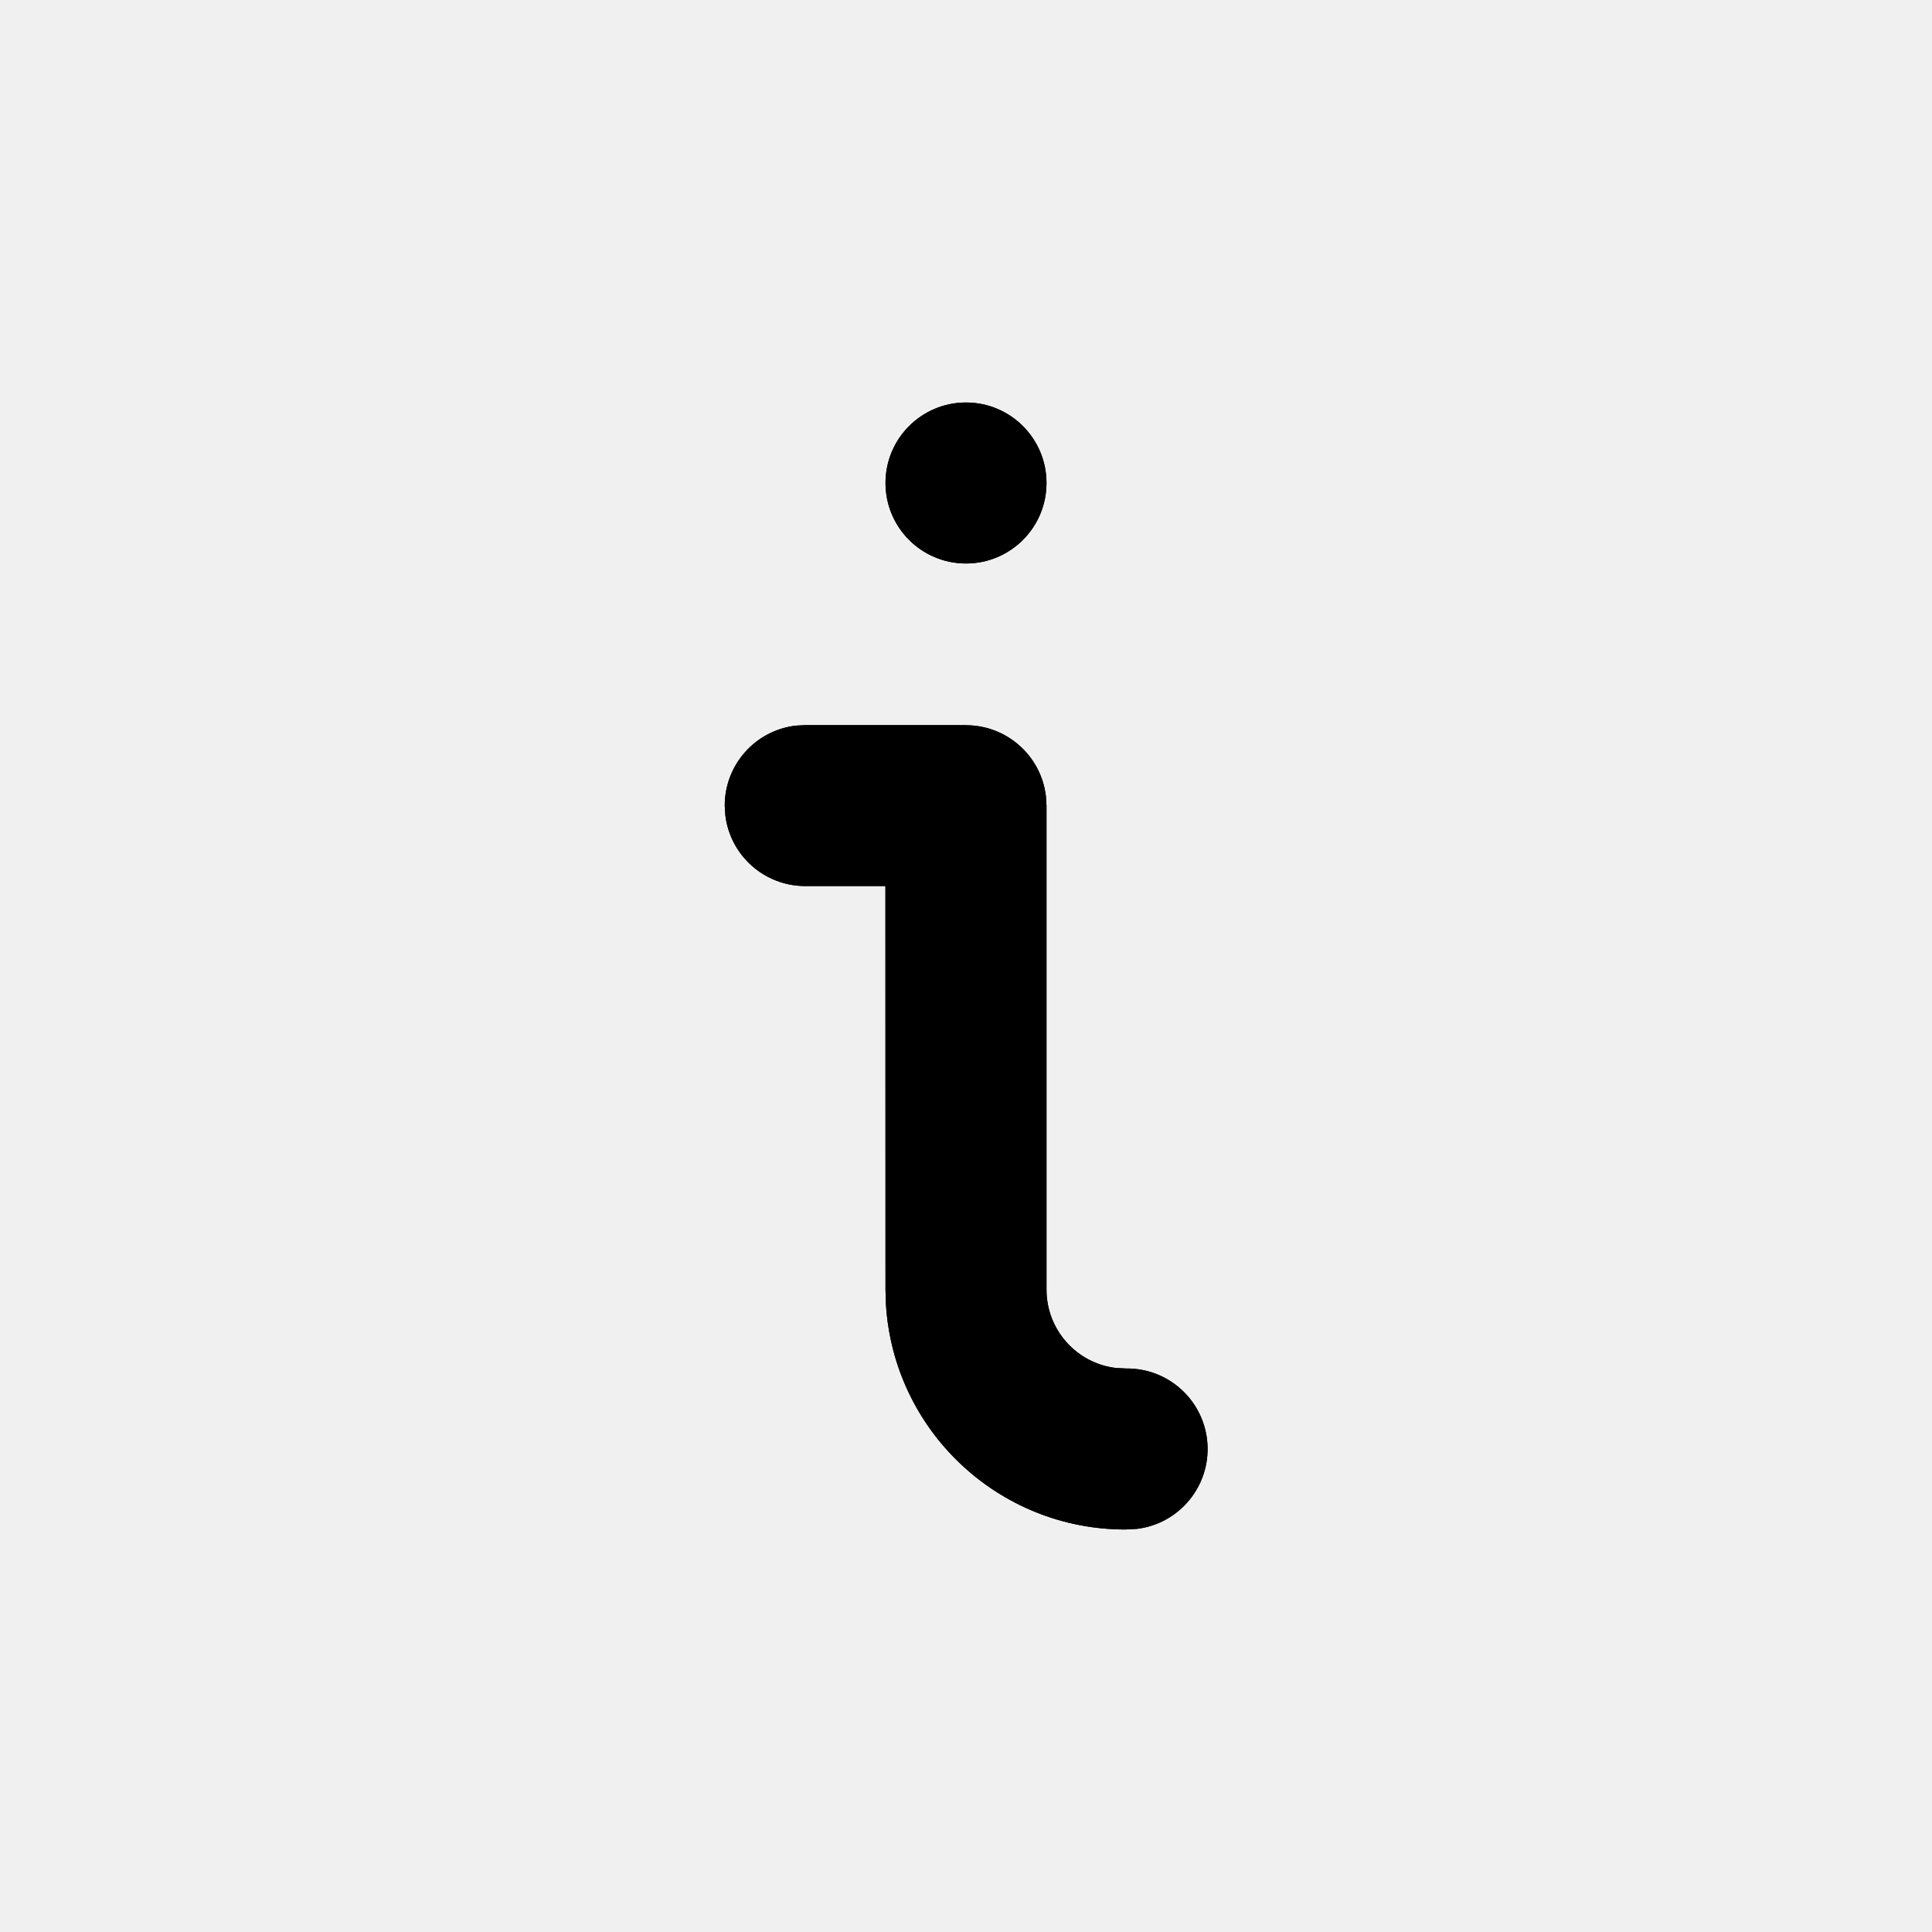
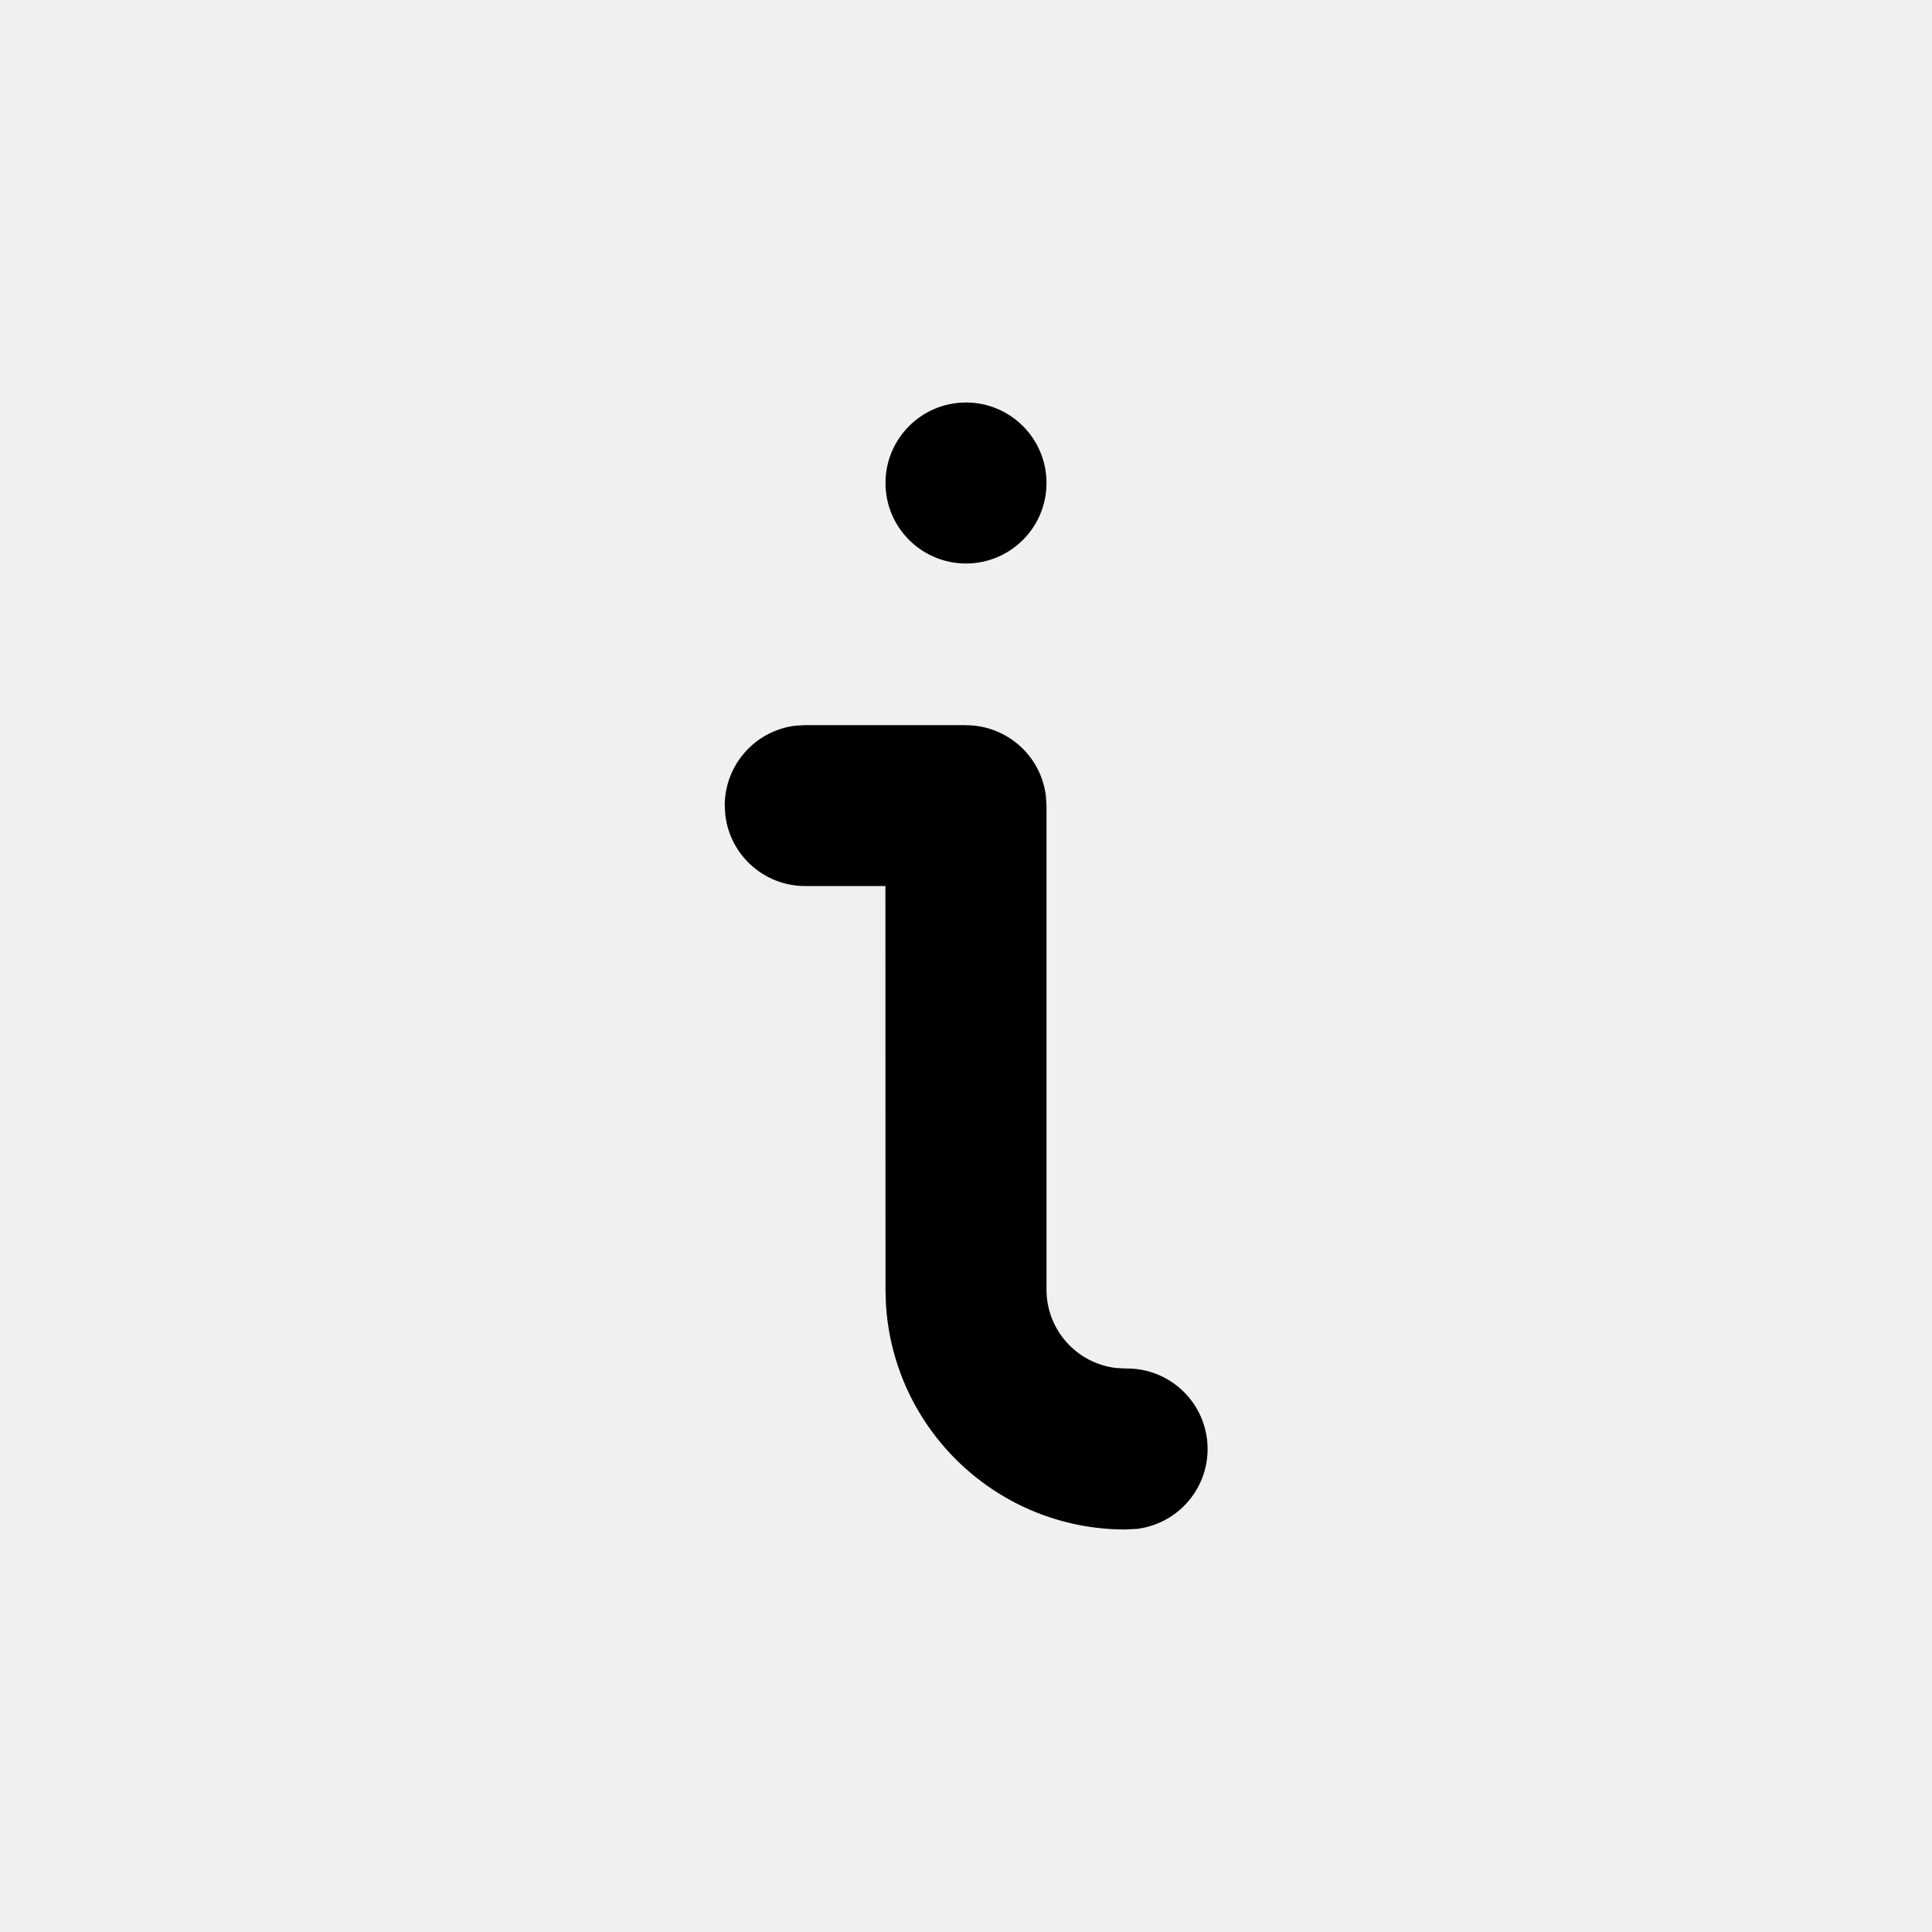
- <svg xmlns="http://www.w3.org/2000/svg" xmlns:xlink="http://www.w3.org/1999/xlink" width="24" height="24" class="customer-ui__icon">
-   <defs>
-     <path d="M12 9.009a1 1 0 01.993.883l.007.117v6.012a.98.98 0 00.865.973l.125.006a1 1 0 01.137 1.992l-.148.008a2.98 2.98 0 01-2.974-2.804L11 16.02l-.001-5.013h-.996a1 1 0 01-.993-.883l-.007-.116a1 1 0 01.884-.994l.116-.006H12zM12 5a1 1 0 110 2 1 1 0 010-2z" id="a" />
-   </defs>
-   <g stroke="none" stroke-width="1" fill="inherit" fill-rule="evenodd">
-     <path fill="none" d="M0 0h24v24H0z" />
-     <mask id="b" fill="#fff">
-       <use xlink:href="#a" />
-     </mask>
-     <use fill="inherit" fill-rule="nonzero" xlink:href="#a" />
-     <path fill="inherit" mask="url(#b)" d="M0 0h24v24H0z" />
-   </g>
+ <svg xmlns="http://www.w3.org/2000/svg" width="24" height="24" class="customer-ui__icon">
+   <path d="M12 9.009a1 1 0 01.993.883l.007.117v6.012a.98.98 0 00.865.973l.125.006a1 1 0 01.137 1.992l-.148.008a2.98 2.98 0 01-2.974-2.804L11 16.02l-.001-5.013h-.996a1 1 0 01-.993-.883l-.007-.116a1 1 0 01.884-.994l.116-.006H12zM12 5a1 1 0 110 2 1 1 0 010-2z" fill="inherit" />
</svg>
